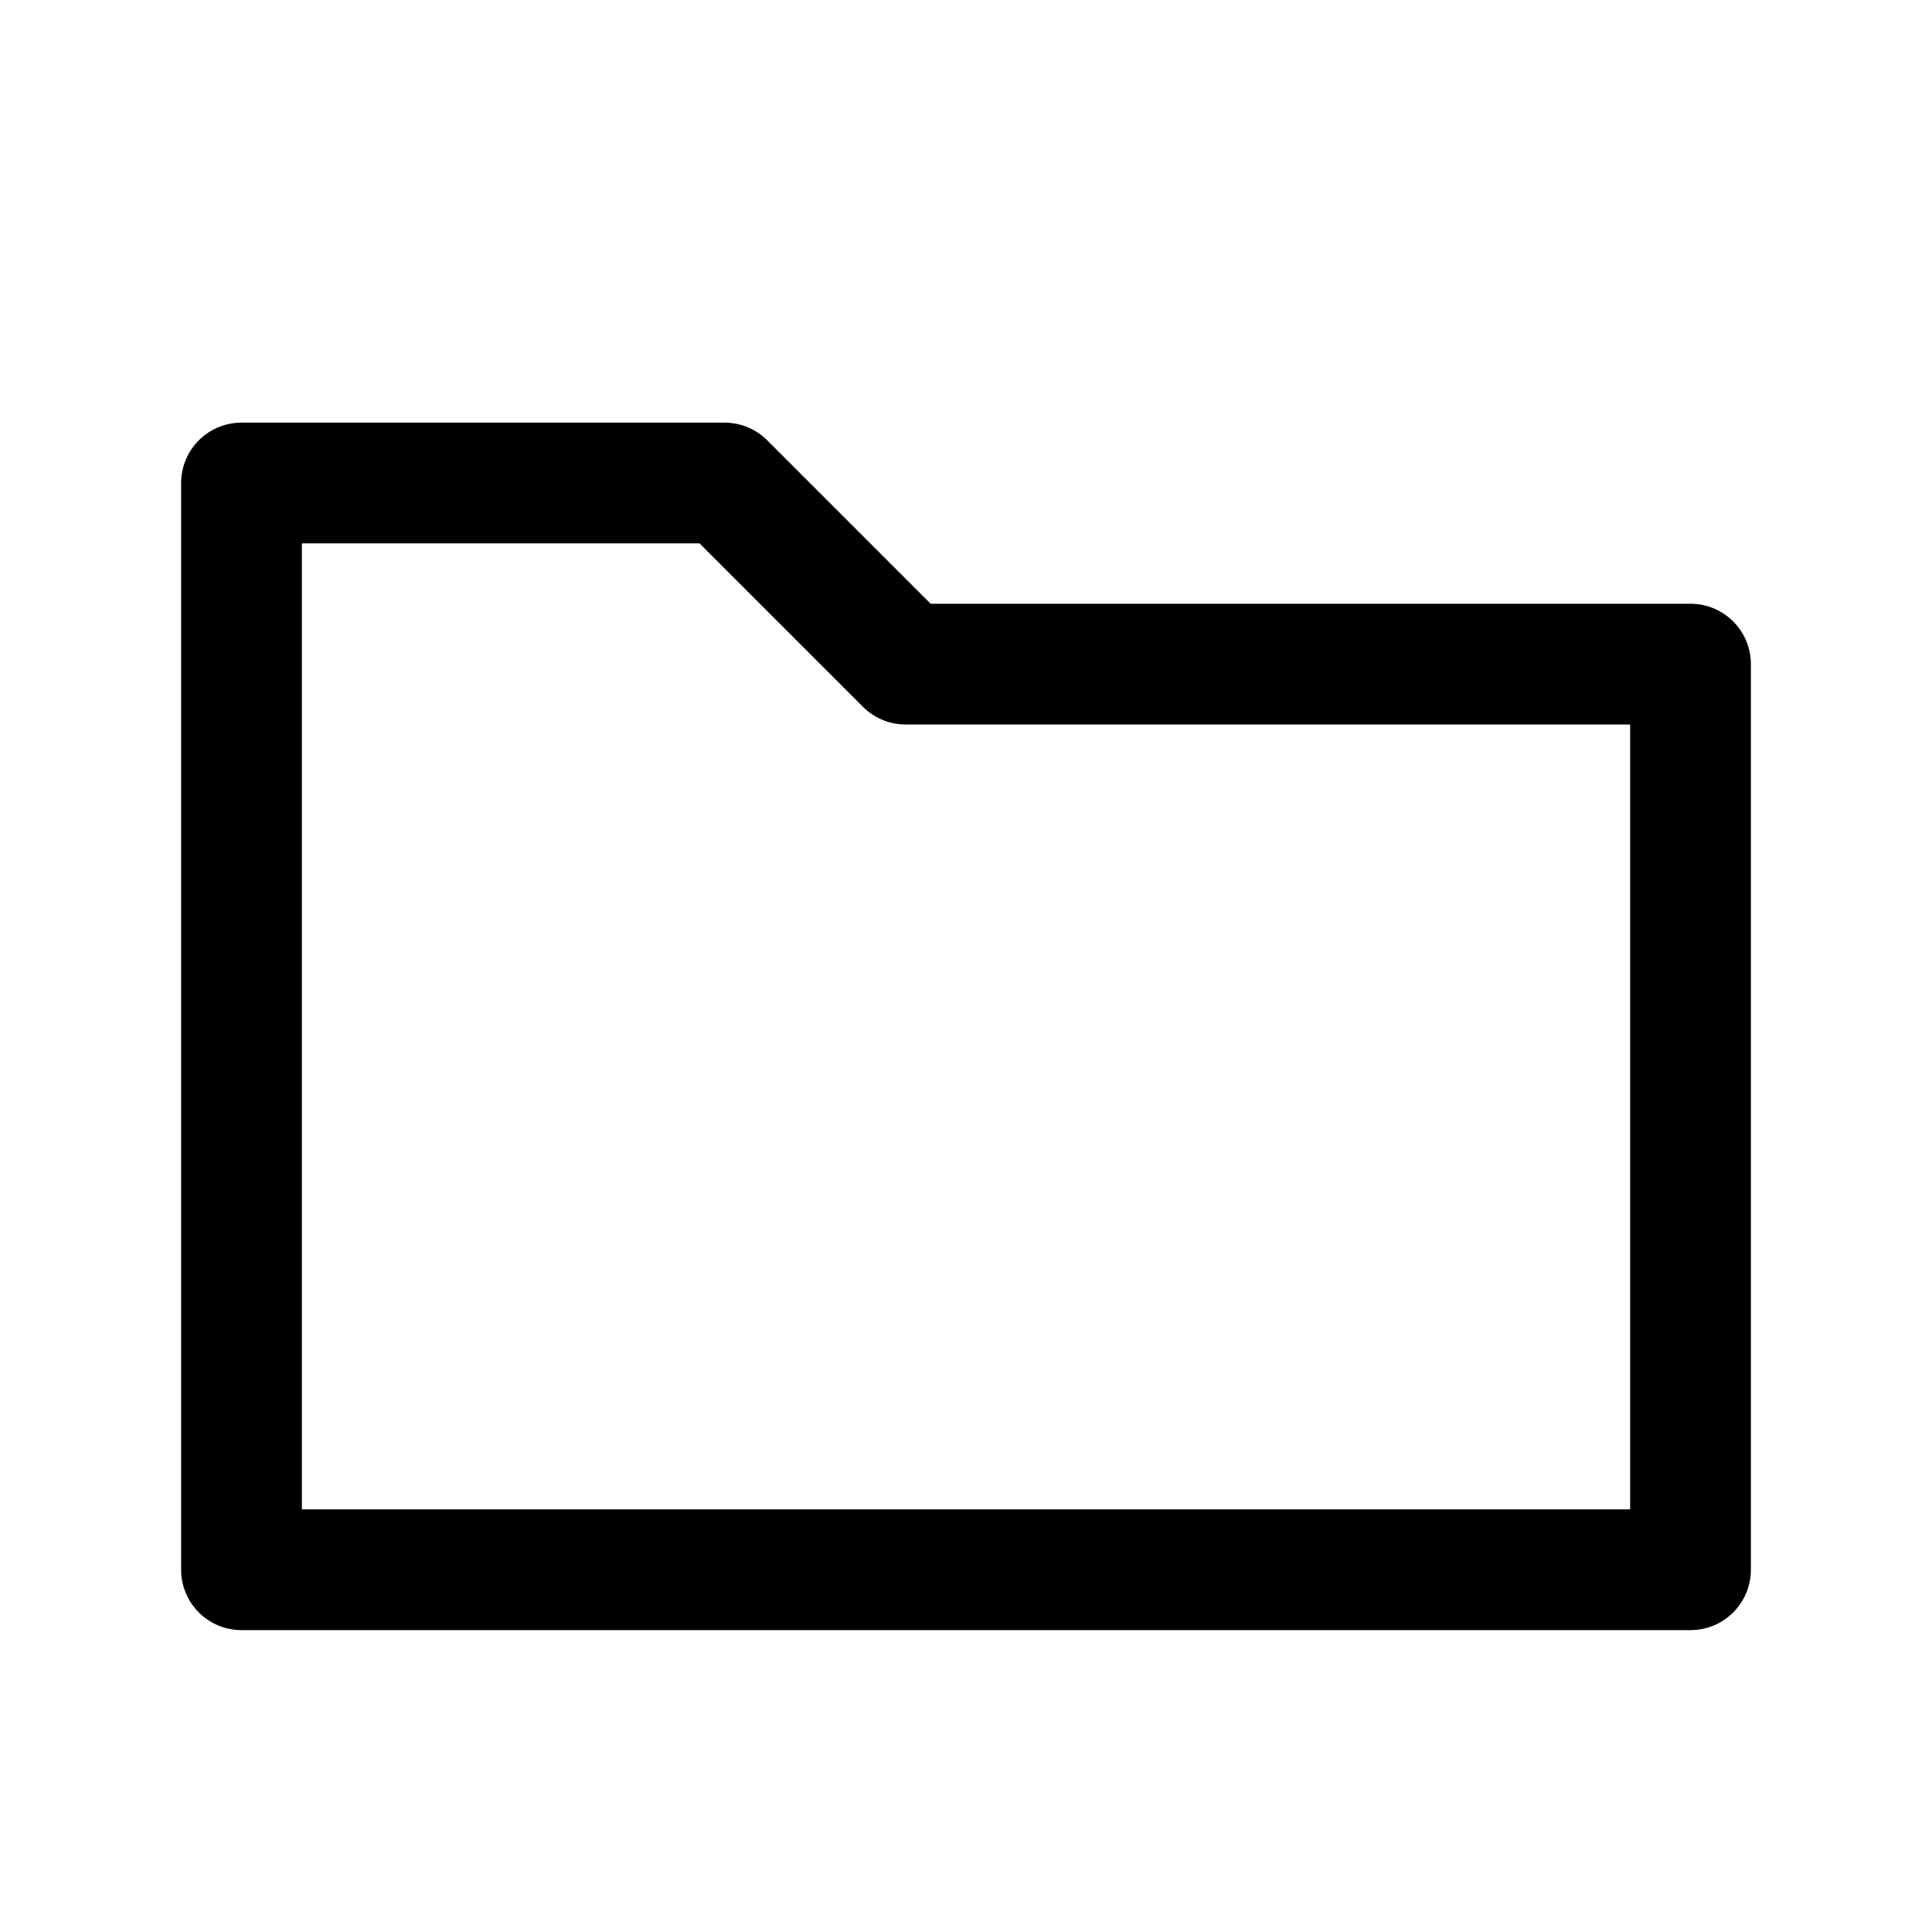
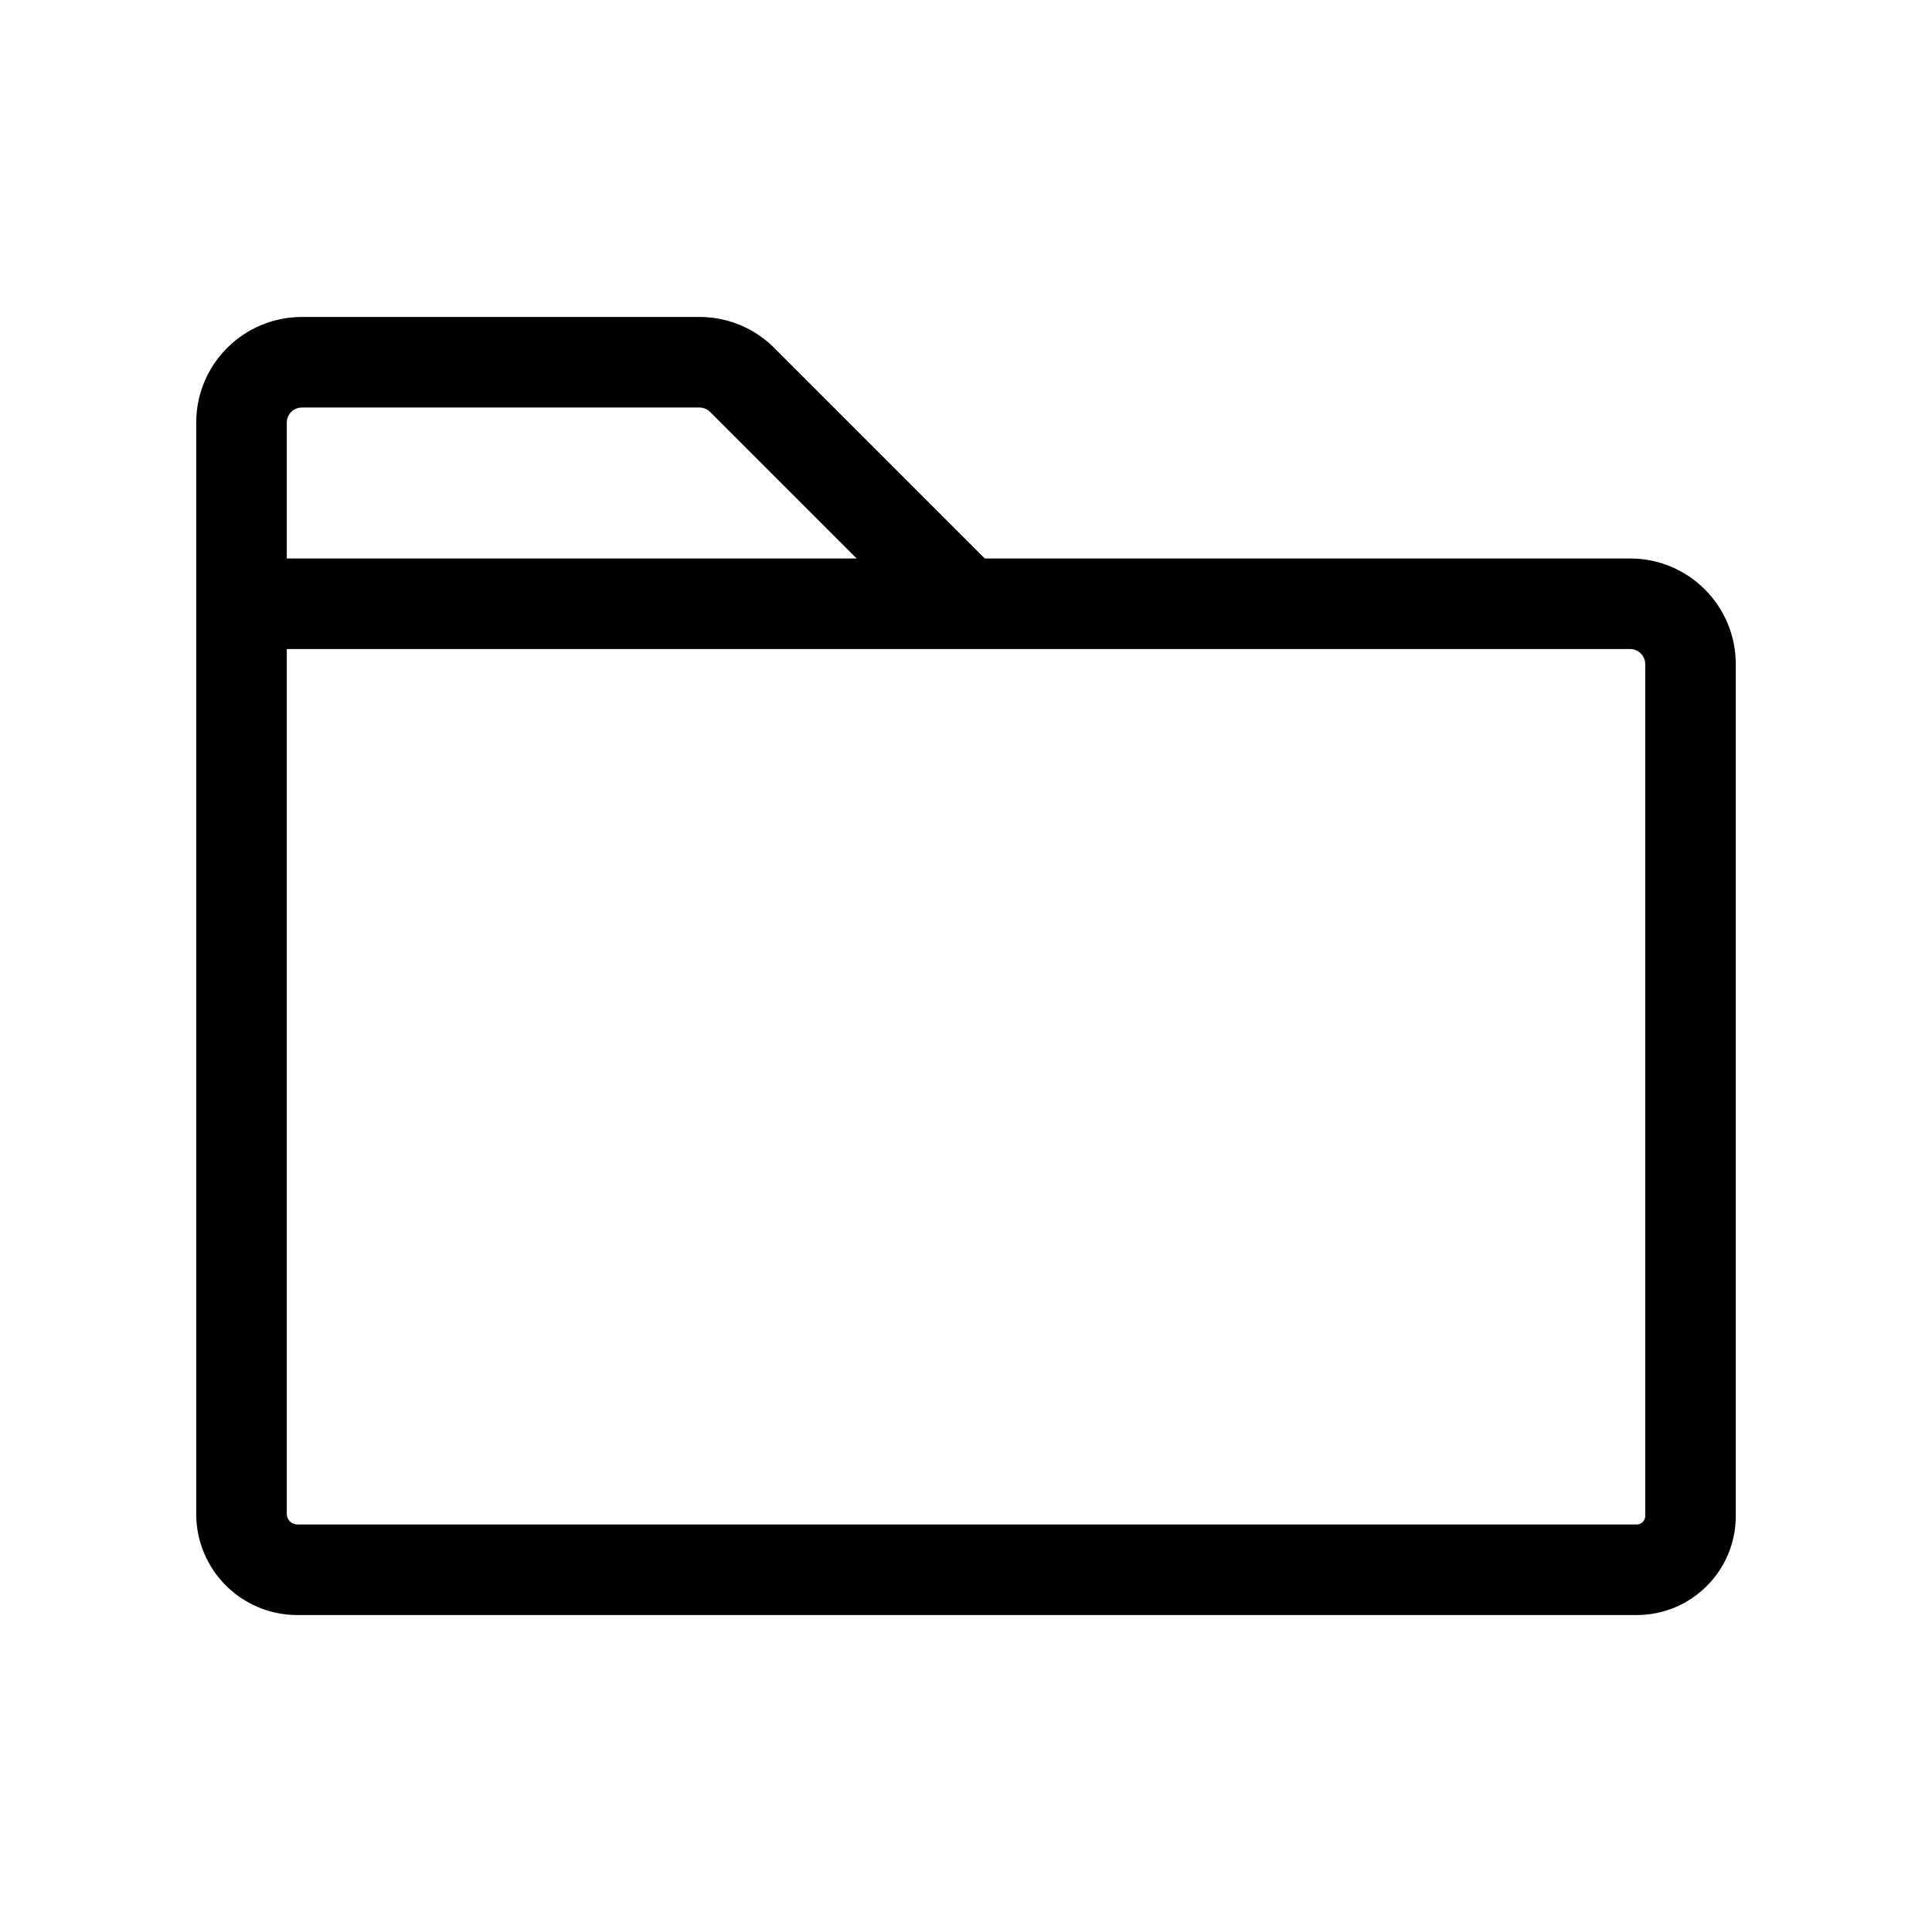
- <svg xmlns="http://www.w3.org/2000/svg" viewBox="0 0 256 256" width="48" height="48" fill="none" stroke="#000" stroke-width="16" stroke-linecap="round" stroke-linejoin="round">
-   <path d="M32 64h64l24 24h104v120H32z" />
+ <svg xmlns="http://www.w3.org/2000/svg" viewBox="0 0 256 256" fill="#000000">
+   <path d="M216,74H130.49l-27.9-27.9a13.94,13.94,0,0,0-9.9-4.1H40A14,14,0,0,0,26,56V200.62A13.39,13.39,0,0,0,39.38,214H216.89A13.12,13.12,0,0,0,230,200.89V88A14,14,0,0,0,216,74ZM40,54H92.69a2,2,0,0,1,1.41.59L113.51,74H38V56A2,2,0,0,1,40,54ZM218,200.89a1.11,1.11,0,0,1-1.11,1.11H39.38A1.4,1.4,0,0,1,38,200.62V86H216a2,2,0,0,1,2,2Z" />
</svg>
